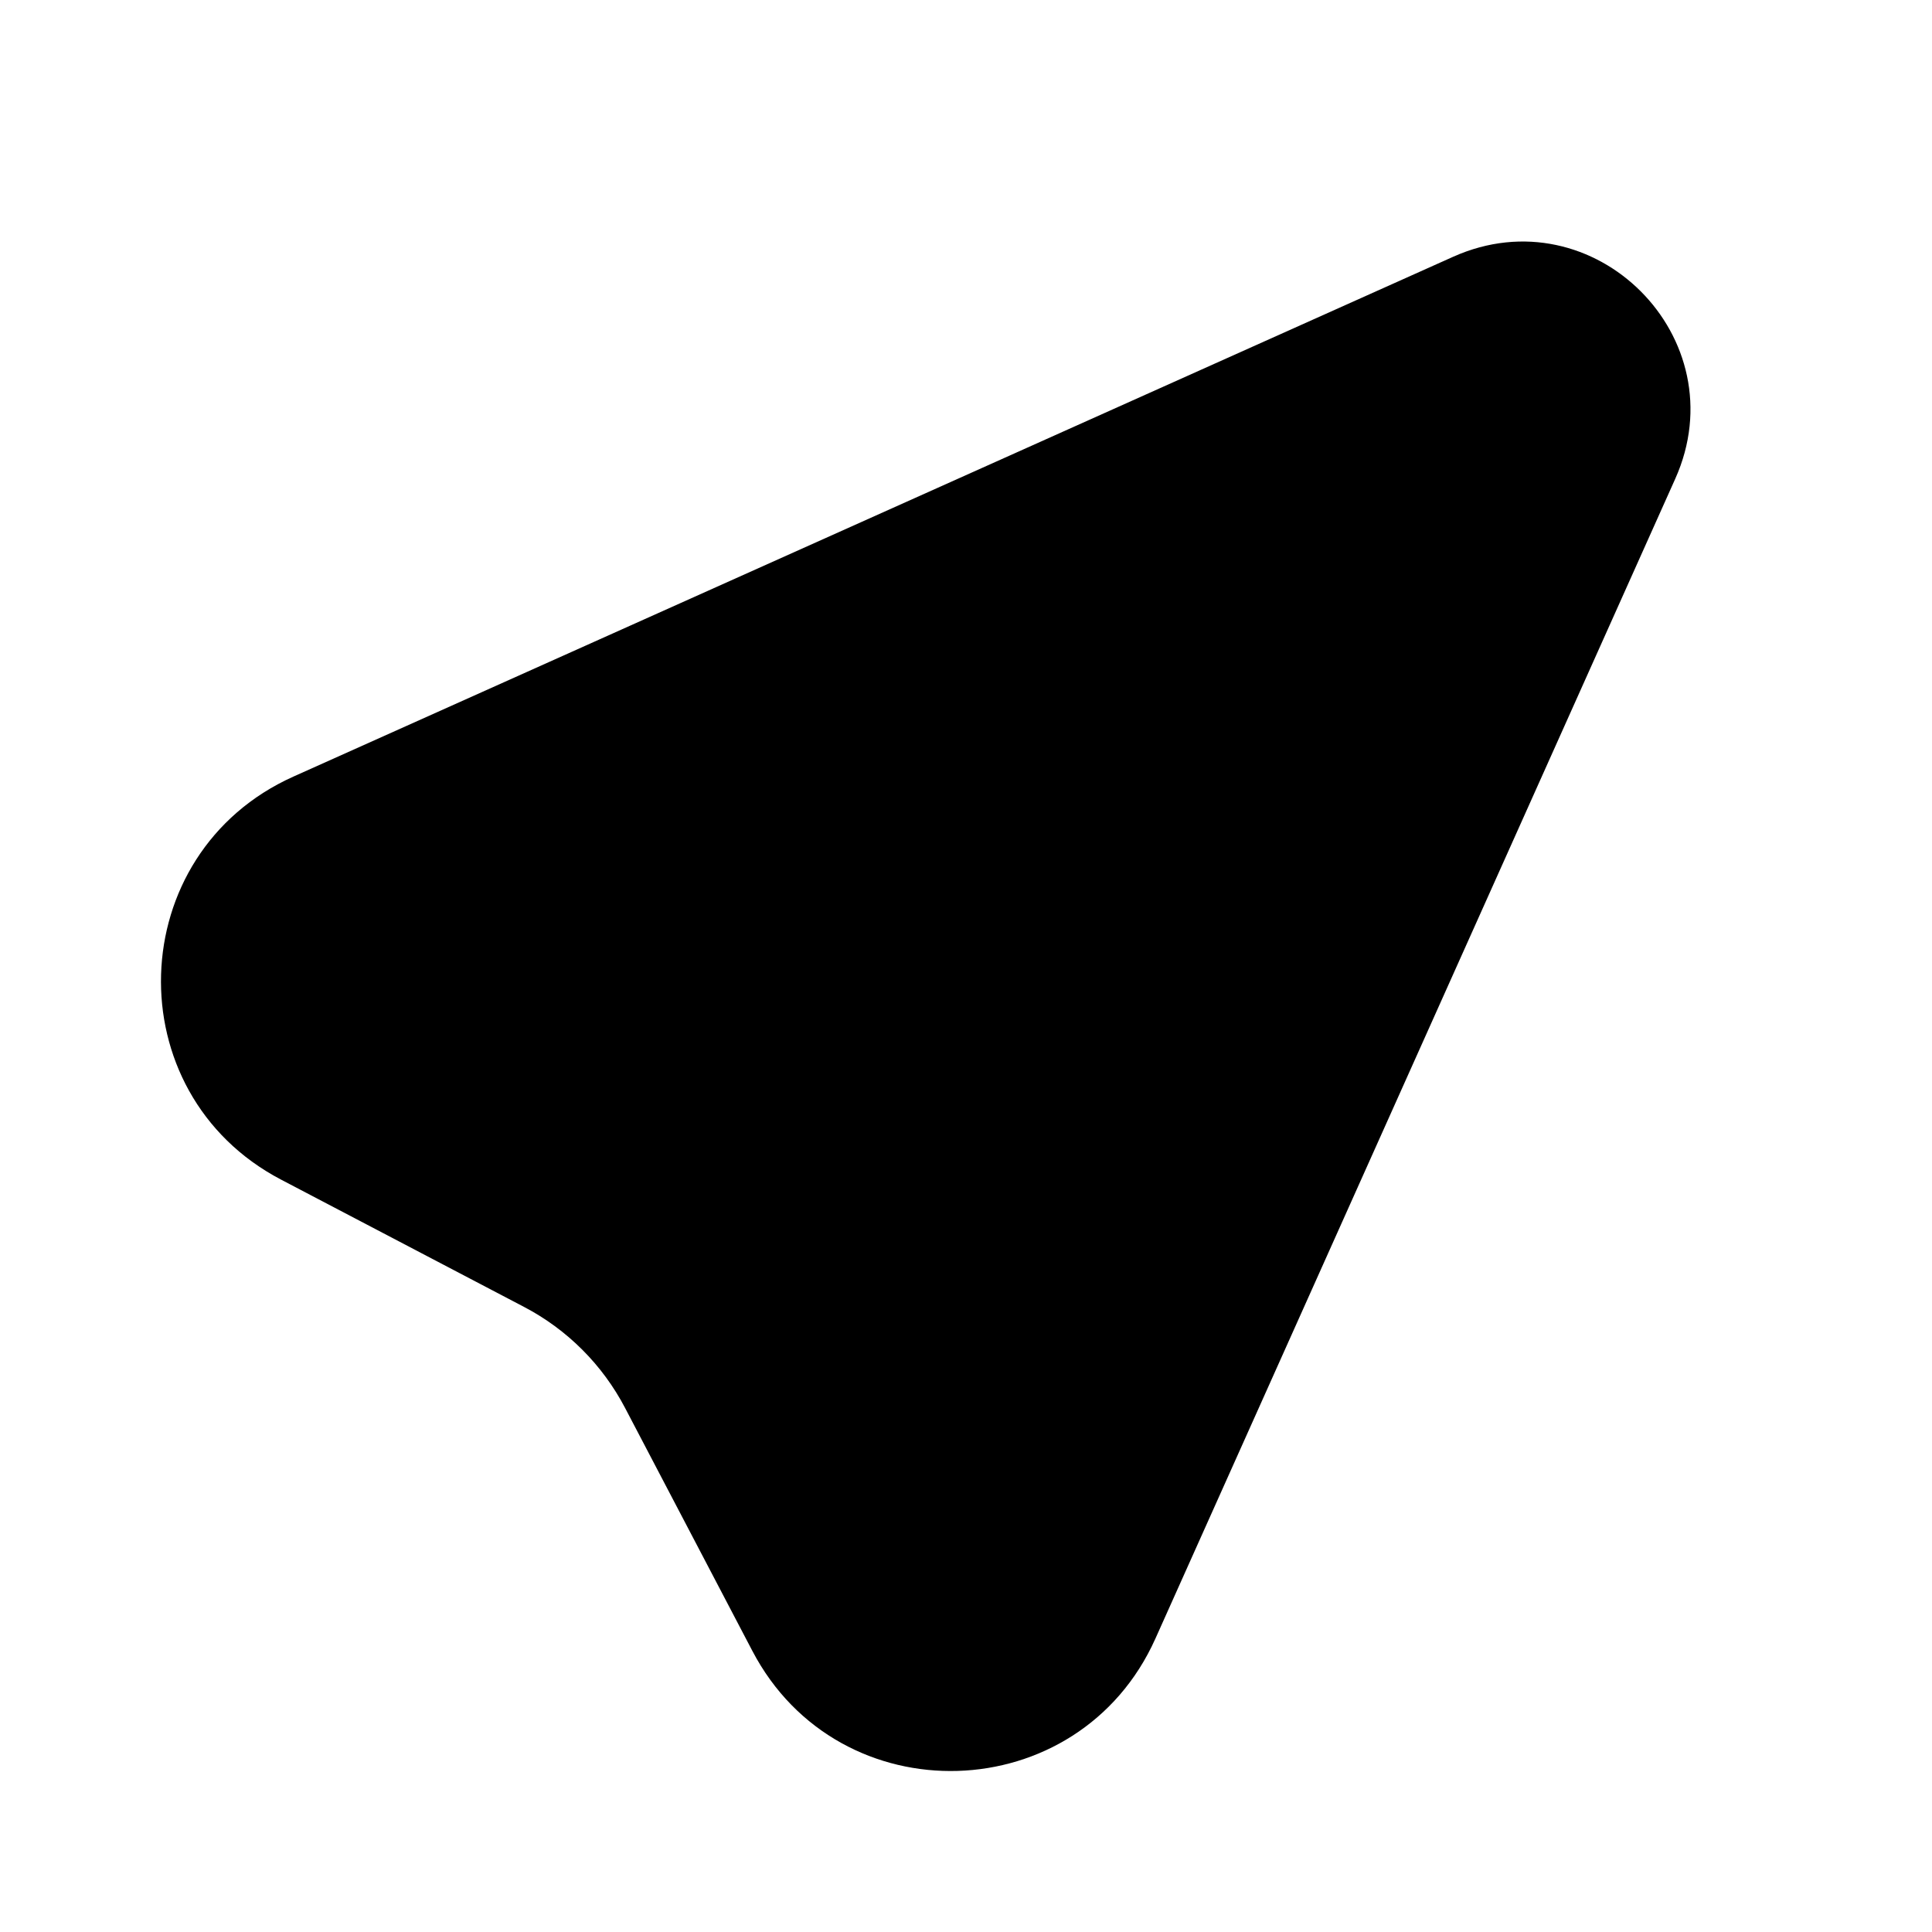
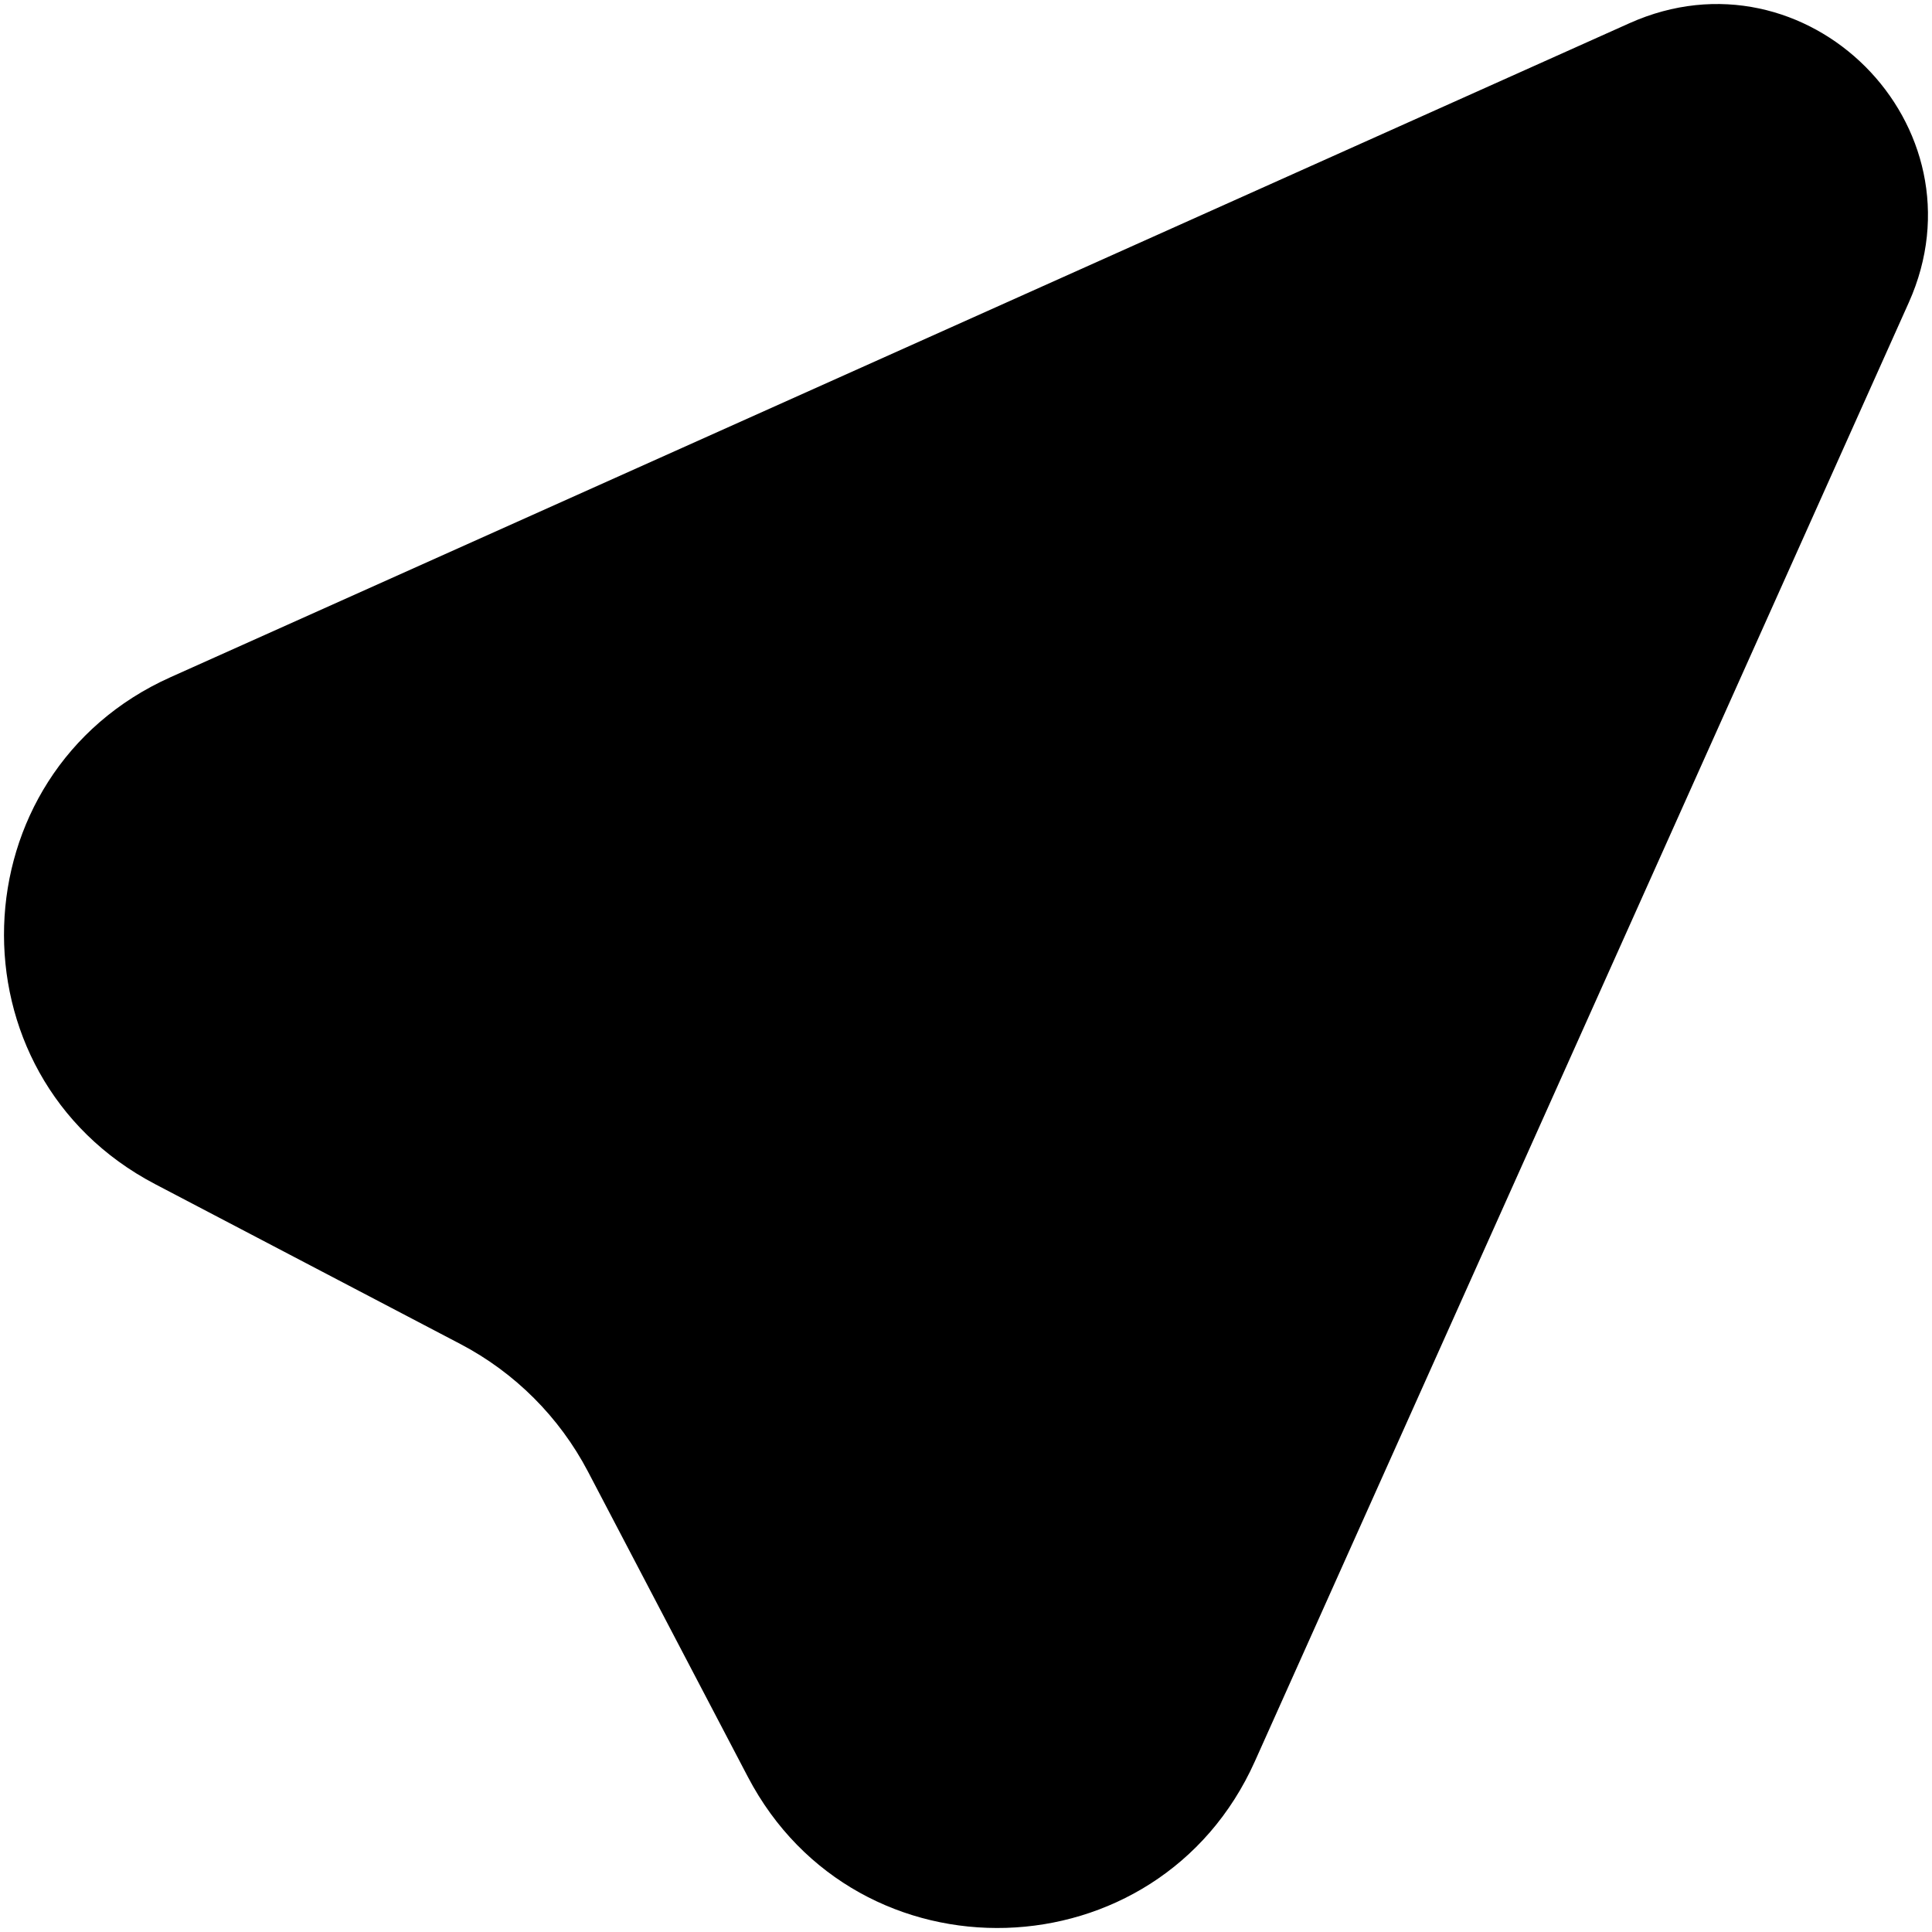
- <svg xmlns="http://www.w3.org/2000/svg" width="800px" height="800px" viewBox="0 0 24 24" fill="none">
-   <path fill-rule="evenodd" clip-rule="evenodd" d="M20.81 5.949C21.595 4.198 19.802 2.405 18.051 3.19L3.645 9.647C1.524 10.598 1.433 13.576 3.492 14.654L6.508 16.234C7.046 16.515 7.485 16.954 7.766 17.492L9.346 20.508C10.424 22.567 13.402 22.476 14.353 20.355L20.81 5.949Z" fill="#000000" />
+ <svg xmlns="http://www.w3.org/2000/svg" width="800px" height="800px" viewBox="0 0 24 24.1" fill="none">
+   <path fill-rule="evenodd" clip-rule="evenodd" d="M 23.76 3.775 C 24.752 1.564 22.486 -0.702 20.275 0.29 L 2.078 8.447 C -0.601 9.648 -0.716 13.409 1.885 14.771 L 5.694 16.766 C 6.373 17.122 6.928 17.677 7.284 18.356 L 9.279 22.165 C 10.641 24.766 14.402 24.651 15.603 21.972 L 23.76 3.775 Z" fill="#000000" />
</svg>
